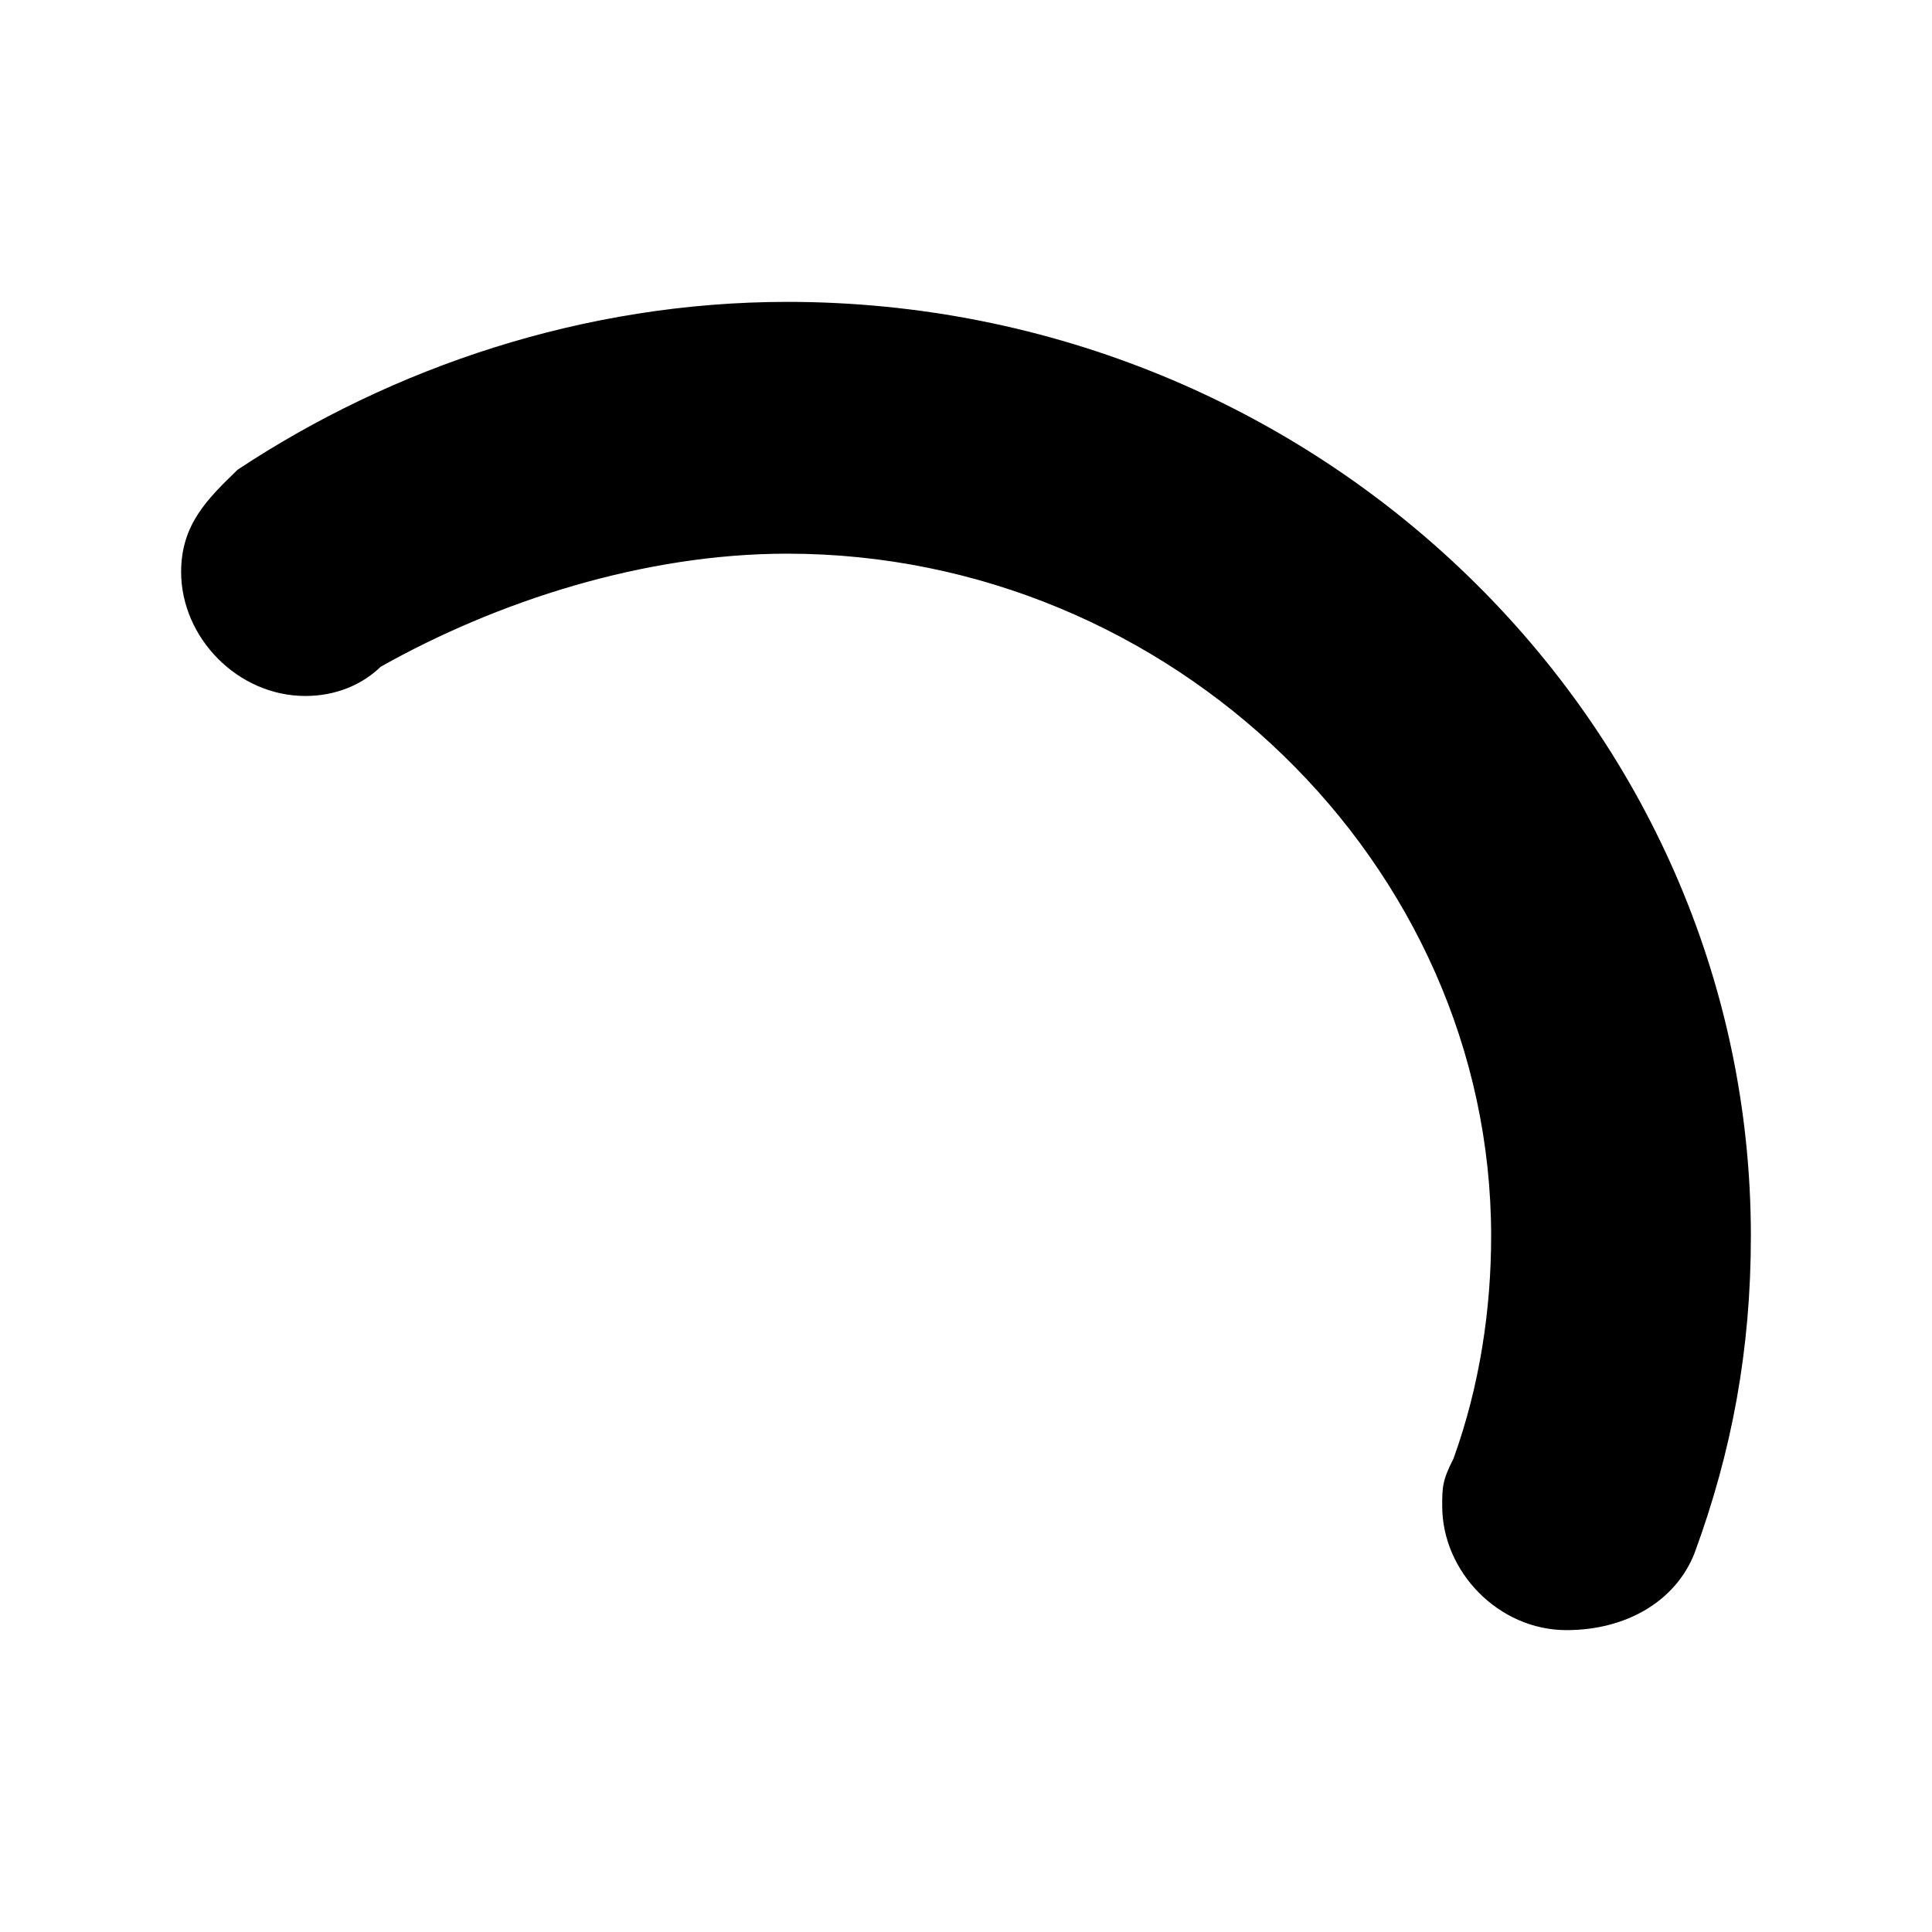
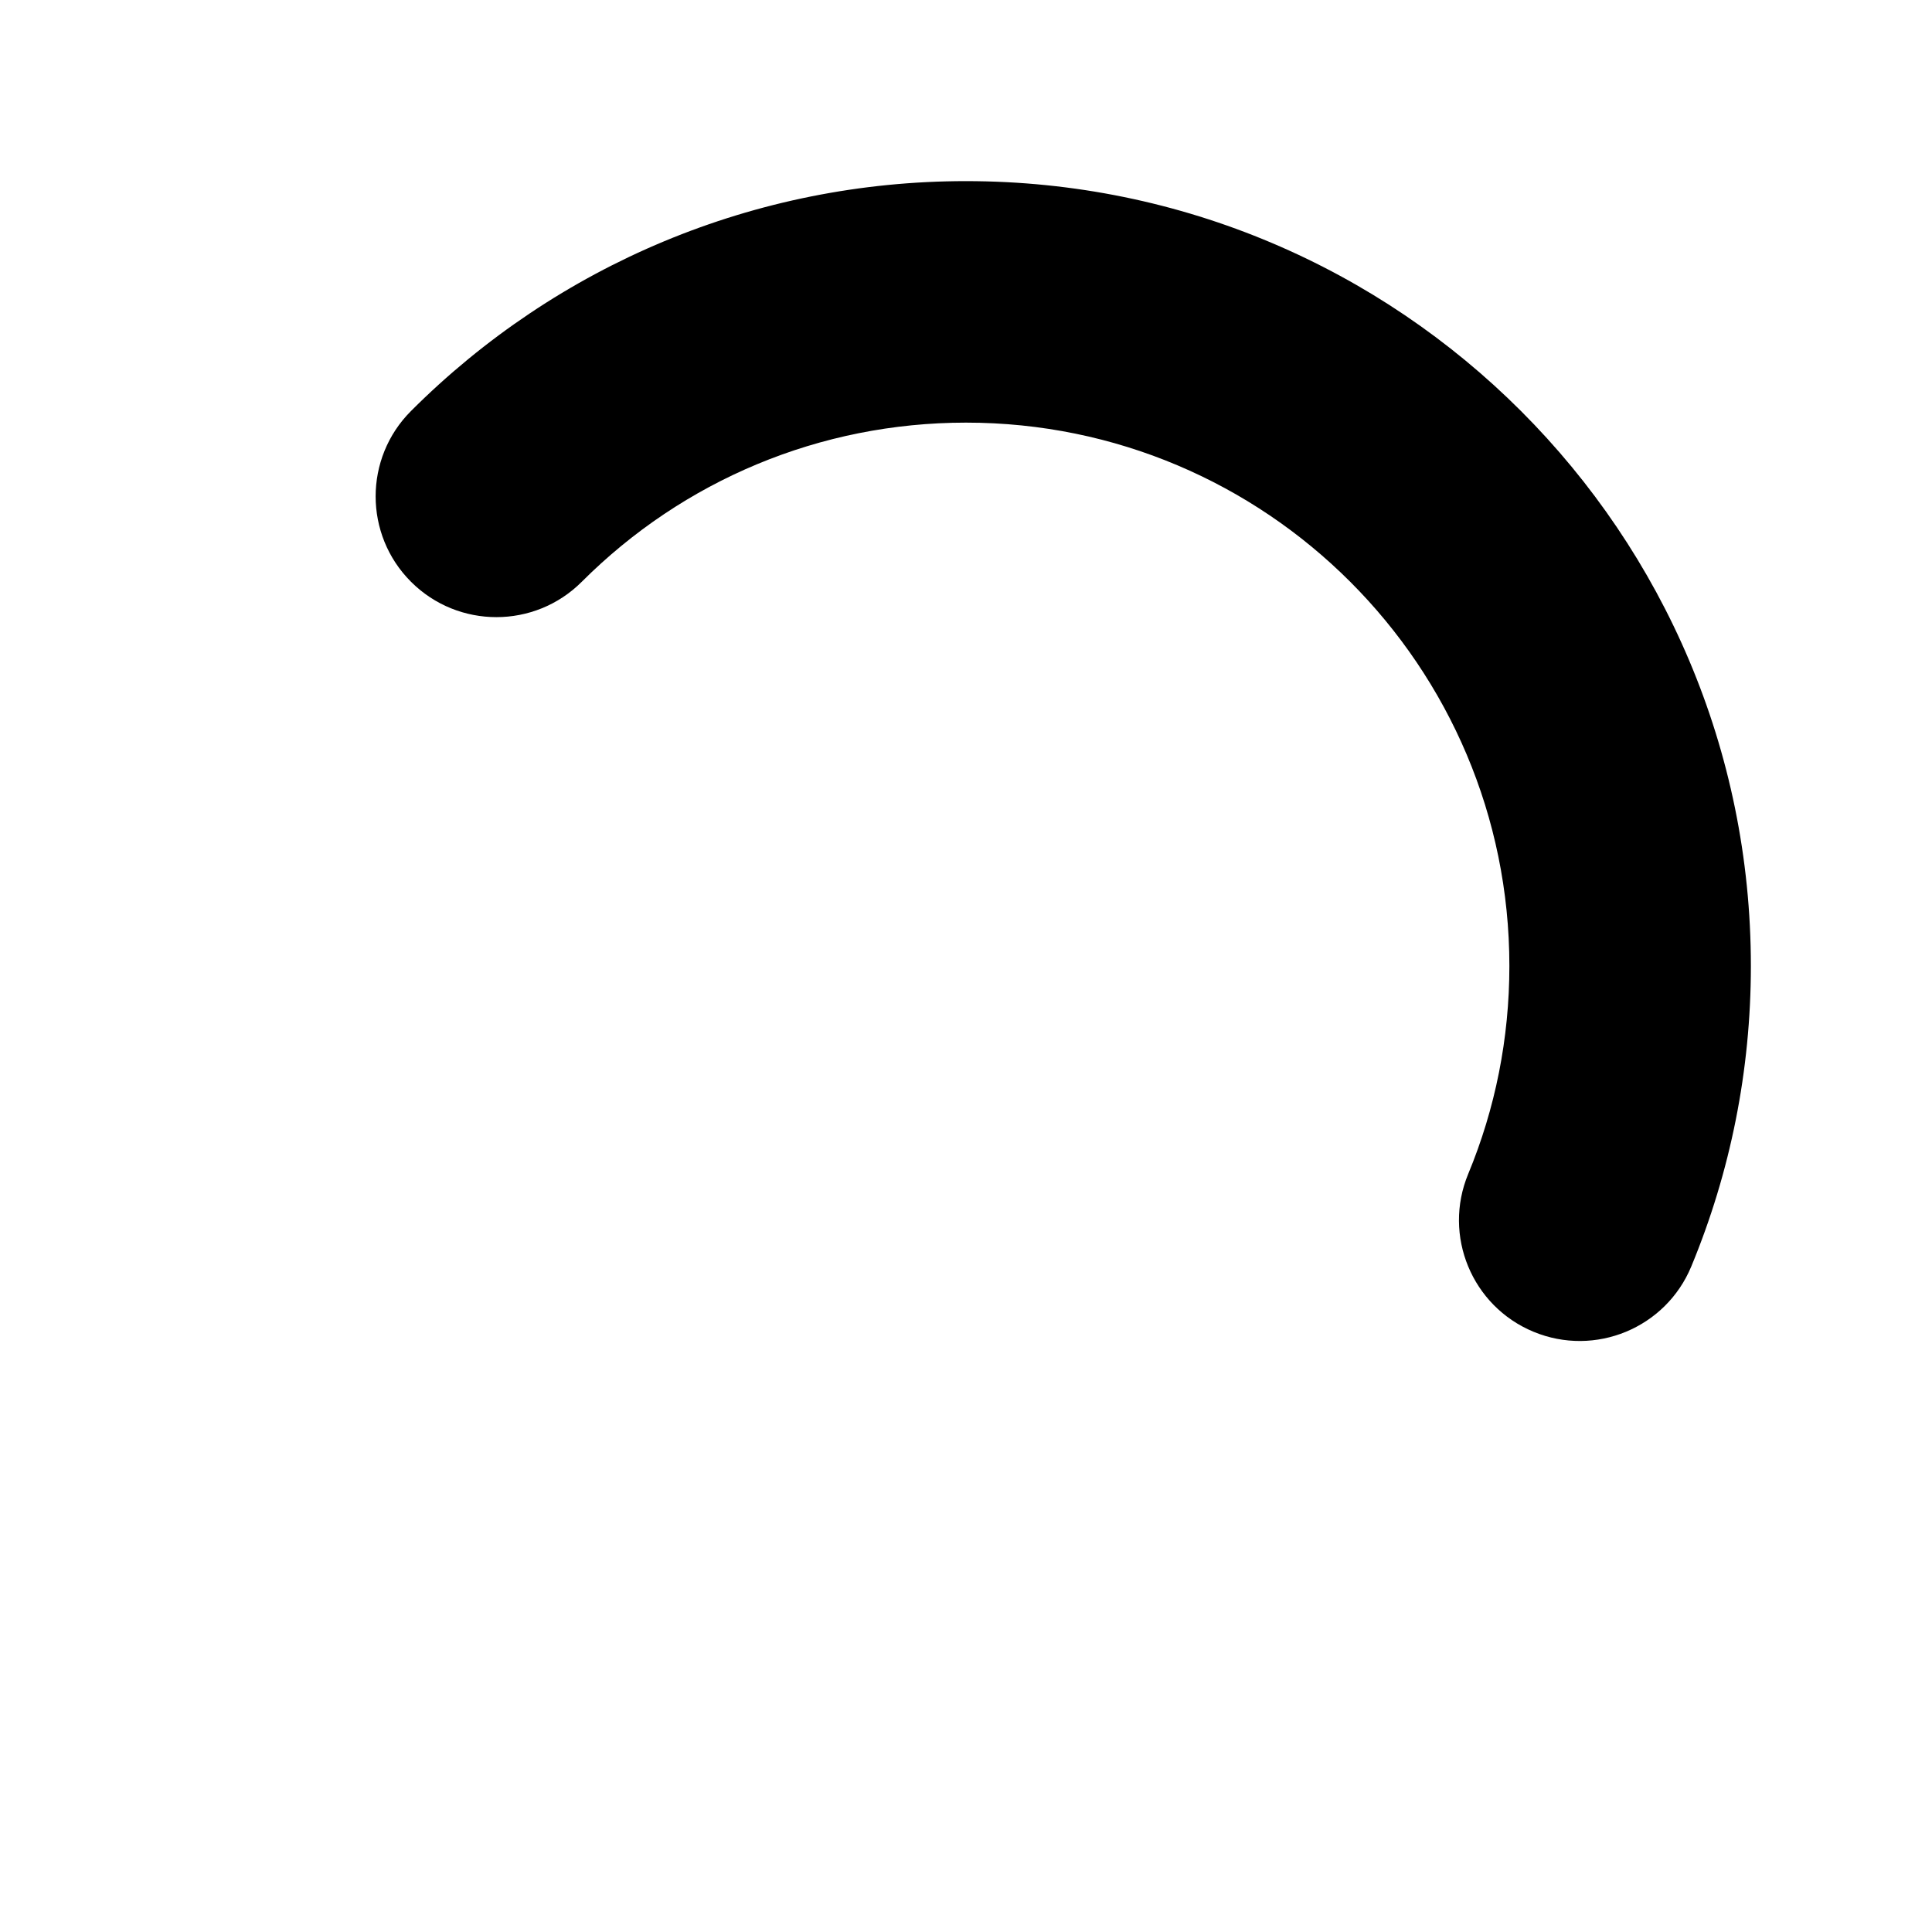
<svg xmlns="http://www.w3.org/2000/svg" width="64px" height="64px" viewBox="0 0 64 64" version="1.1">
  <g id="misc-loading" stroke="none" stroke-width="1" fill="none" fill-rule="evenodd">
-     <g id="icon-misc-loading" transform="translate(6, 10)" fill="#000000">
-       <path d="M50.129,41.462 C51.376,38.077 52,34.692 52,30.945 C52,13.901 37.659,0 20.077,0 C13.343,0 6.983,2.176 1.871,5.56 C0.873,6.527 0,7.374 0,8.945 C0,11.121 1.871,13.055 4.115,13.055 C5.113,13.055 5.986,12.692 6.609,12.088 C10.475,9.912 15.338,8.341 20.077,8.341 C32.796,8.341 43.396,18.615 43.396,30.945 C43.396,33.363 43.022,35.901 42.149,38.319 C41.775,39.044 41.775,39.286 41.775,39.89 C41.775,42.066 43.645,44 45.89,44 C47.885,44 49.506,43.033 50.129,41.462 Z" id="Path" />
-     </g>
+     <path d="M56.026,41.953 C55.18,43.994 52.839,44.962 50.799,44.116 C48.758,43.27 47.79,40.929 48.636,38.889 C49.533,36.726 50,34.399 50,32 C50,22.059 41.941,14 32,14 C27.158,14 22.629,15.916 19.272,19.272 C17.71,20.834 15.177,20.834 13.615,19.272 C12.053,17.71 12.053,15.177 13.615,13.615 C18.457,8.773 25.014,6 32,6 C46.359,6 58,17.641 58,32 C58,35.455 57.323,38.823 56.026,41.953 Z" id="Path" fill="#000000" fill-rule="nonzero" />
  </g>
</svg>
